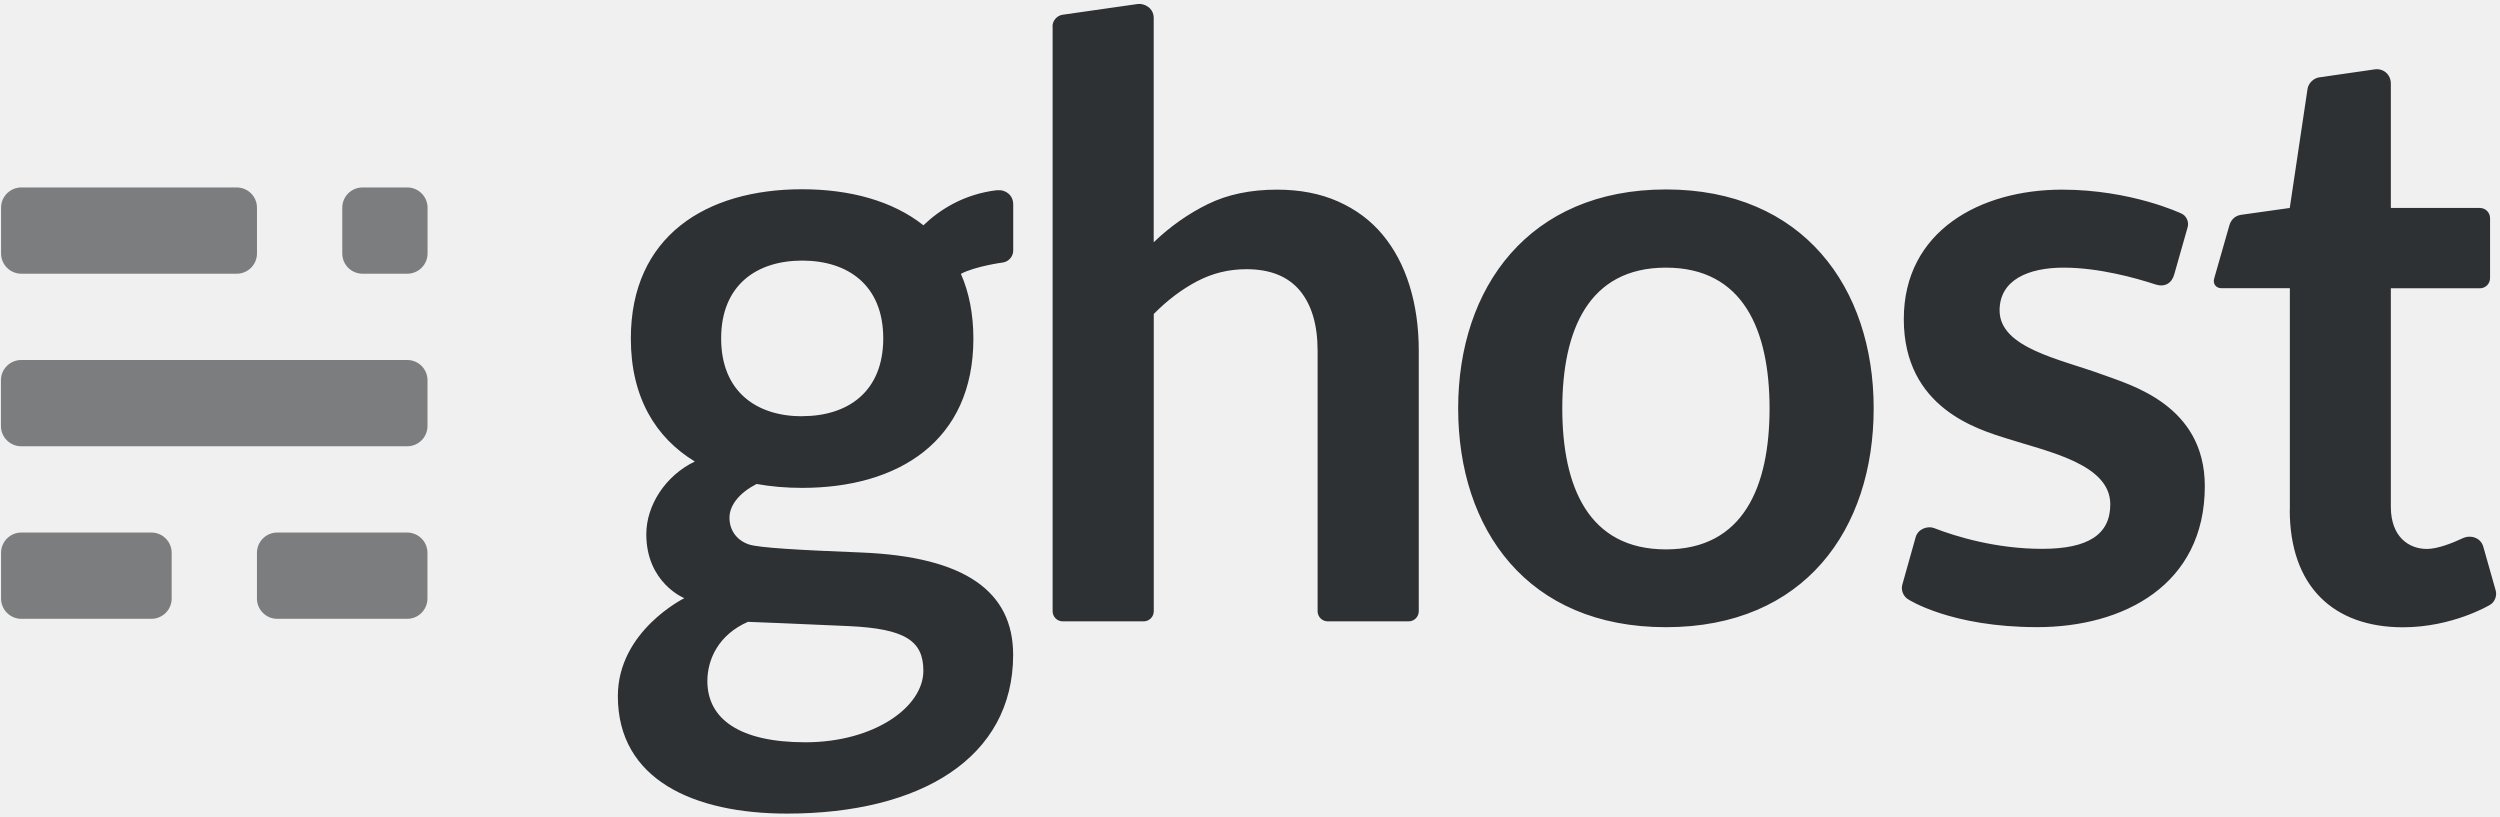
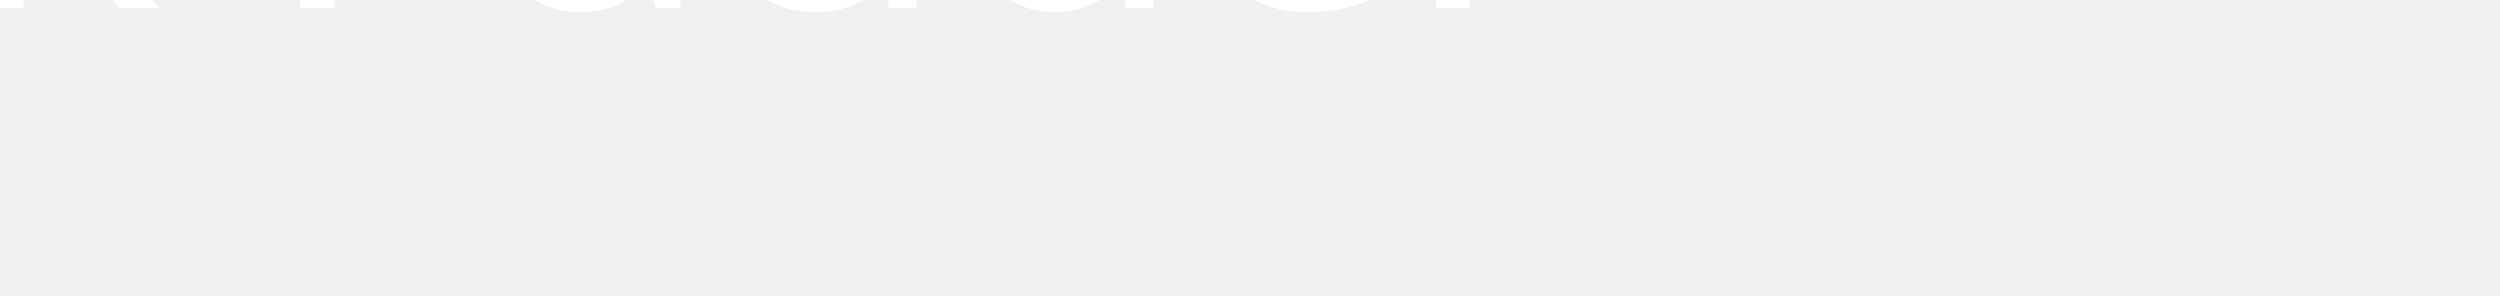
- <svg xmlns="http://www.w3.org/2000/svg" class="ghost-svg" viewBox="0 0 493 161">
-   <g fill="none" fill-rule="evenodd">
-     <path d="M328.52 37.36c-27.017 0-40.97 19.323-40.97 43.16 0 23.837 13.61 43.162 40.97 43.162s40.968-19.325 40.968-43.163c0-23.84-13.954-43.16-40.97-43.16zm20.438 43.237c-.02 15.328-5.126 27.743-20.44 27.743-15.312 0-20.42-12.414-20.435-27.743v-.078c.016-15.33 5.124-27.74 20.437-27.74 15.312 0 20.42 12.41 20.438 27.74v.07zM207.553 5.19c0-1.103.885-2.124 1.984-2.282 0 0 13.577-1.95 14.784-2.115 1.37-.187 3.19.798 3.19 2.744v44.236c3.23-3.105 6.79-5.608 10.66-7.515 3.88-1.906 8.43-2.86 13.66-2.86 4.53 0 8.53.776 12.03 2.33 3.5 1.55 6.43 3.73 8.77 6.533 2.34 2.81 4.12 6.16 5.33 10.05 1.21 3.9 1.82 8.19 1.82 12.87v51.35c0 1.1-.89 2-2 2h-15.95c-1.1 0-2-.9-2-1.99V69.18c0-5.118-1.17-9.08-3.51-11.888-2.35-2.804-5.86-4.207-10.544-4.207-3.45 0-6.677.79-9.69 2.37-3.02 1.58-5.87 3.73-8.564 6.46v58.617c0 1.102-.894 2-2.002 2h-15.94c-1.11 0-2.005-.895-2.005-2V5.188zm244.007 95.327v-43.68h-13.482c-1.1 0-1.742-.87-1.443-1.916l3-10.49c.262-.9.942-1.87 2.308-2.07l9.597-1.35 3.508-23.49c.163-1.09 1.18-2.1 2.274-2.26 0 0 9.192-1.31 10.963-1.58 1.673-.25 3.19.97 3.19 2.81v24.52h17.565c1.106 0 2.002.9 2.002 2.01v11.82c0 1.11-.89 2.01-2.002 2.01h-17.566v43.08c0 6.02 3.623 8.32 7.095 8.32 2.12 0 5.02-1.14 7.19-2.16 1.34-.62 3.41-.16 3.95 1.73l2.45 8.65c.3 1.07-.25 2.37-1.23 2.86 0 0-7.29 4.37-17.06 4.37-13.73 0-22.33-8.08-22.33-23.16zm-44.584-47.74c-7.084 0-12.657 2.476-12.657 8.433 0 7.44 12.01 9.606 20.23 12.64 5.49 2.027 20.24 5.98 20.24 22.016 0 19.48-16 27.807-33.06 27.807-17.06 0-25.4-5.465-25.4-5.465-.96-.527-1.5-1.822-1.2-2.89 0 0 2.1-7.52 2.64-9.386.48-1.68 2.41-2.27 3.64-1.792 4.39 1.712 12.32 4.092 21.28 4.092 9.07 0 13.46-2.803 13.46-8.777 0-7.95-12.26-10.38-20.36-12.967-5.59-1.78-20.36-5.93-20.36-23.566 0-17.373 15.08-25.524 31.2-25.524 13.64 0 23.5 4.69 23.5 4.69 1.01.427 1.58 1.635 1.28 2.698l-2.658 9.357c-.488 1.74-1.898 2.537-3.666 1.957-3.89-1.277-11.2-3.322-18.15-3.322zm-210.313-15.28c-6.695.775-11.472 3.962-14.562 6.93-6.06-4.81-14.49-7.106-23.94-7.106-18.95 0-33.76 9.26-33.76 29.43 0 11.58 4.88 19.56 12.62 24.26-5.75 2.75-9.57 8.59-9.57 14.34 0 9.61 7.5 12.61 7.5 12.61s-13.11 6.44-13.11 19.32c0 16.49 15.01 23.16 33.34 23.16 26.43 0 44.61-11.04 44.61-31.31 0-12.47-9.44-19.36-30.01-20.18-12.2-.48-20.11-.93-22.07-1.58-2.59-.87-3.86-2.96-3.86-5.28 0-2.55 2.08-4.98 5.35-6.65 2.86.516 5.87.768 8.99.768 18.97 0 33.76-9.223 33.76-29.425 0-4.897-.87-9.15-2.46-12.78 2.79-1.506 8.34-2.25 8.34-2.25 1.09-.17 1.975-1.21 1.974-2.31V40.3c0-1.88-1.59-2.955-3.1-2.78zm-49.13 85.132s9.954.38 19.9.84c11.172.52 14.654 2.96 14.654 8.81 0 7.15-9.71 14.1-23.28 14.1-12.88 0-19.314-4.54-19.314-12.08 0-4.33 2.26-9.18 8.04-11.69zm10.66-40.54c-8.978 0-15.983-4.83-15.983-15.35 0-10.53 7.01-15.35 15.983-15.35 8.974 0 15.984 4.81 15.984 15.34 0 10.53-7.002 15.34-15.984 15.34z" fill="#2D3134" />
-     <g opacity=".6" transform="translate(0 36)" fill="#2E3134">
-       <rect x=".209" y="69.017" width="33.643" height="17.014" rx="4" />
-       <rect x="50.672" y="69.017" width="33.622" height="17.014" rx="4" />
-       <rect x=".184" y="34.99" width="84.121" height="17.014" rx="4" />
-       <rect x=".209" y=".964" width="50.469" height="17.013" rx="4" />
-       <rect x="67.494" y=".964" width="16.821" height="17.013" rx="4" />
-     </g>
-   </g>
+ <svg xmlns="http://www.w3.org/2000/svg" width="4900" height="579" viewBox="0 0 4900 579">
+   <defs>
+     <style>
+       .cls-1 {
+         font-size: 754.167px;
+         fill: #fff;
+         text-anchor: middle;
+         font-family: "Poor Richard";
+       }
+     </style>
+   </defs>
+   <text id="Abhishek_Paudel" data-name="Abhishek Paudel" class="cls-1" x="1" y="16">
+     <tspan x="1">Abhishek Paudel</tspan>
+   </text>
</svg>
